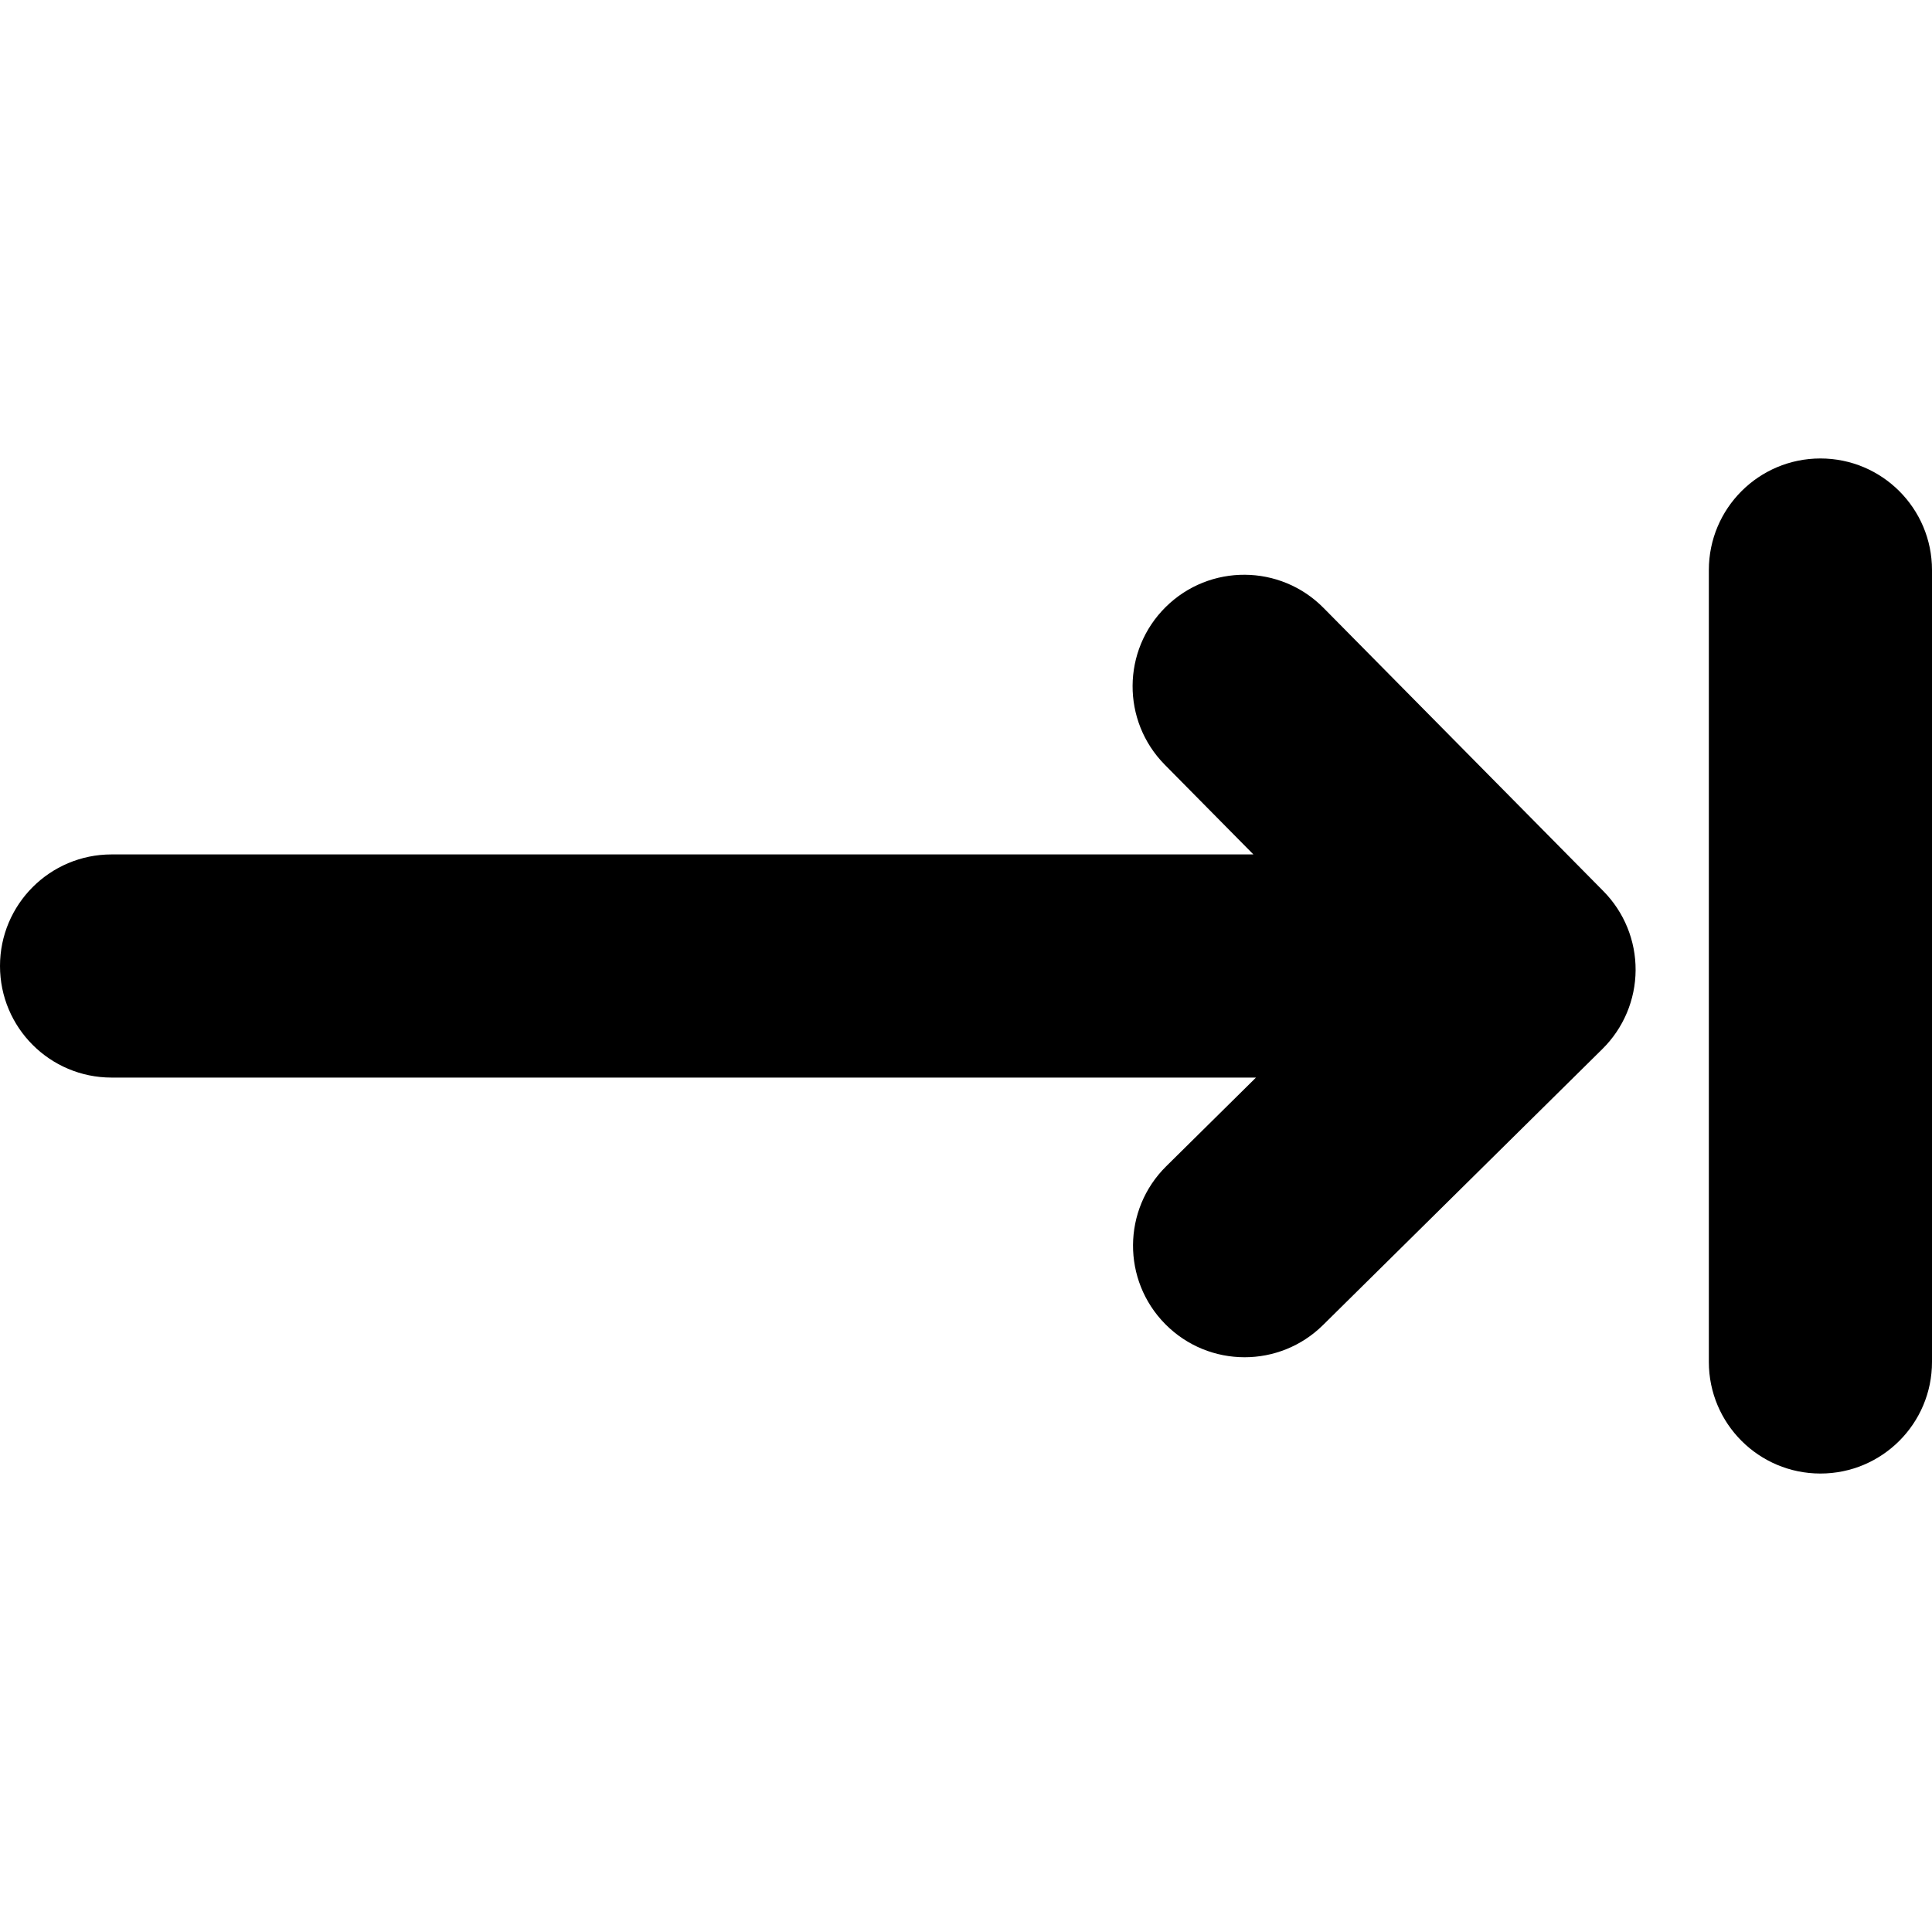
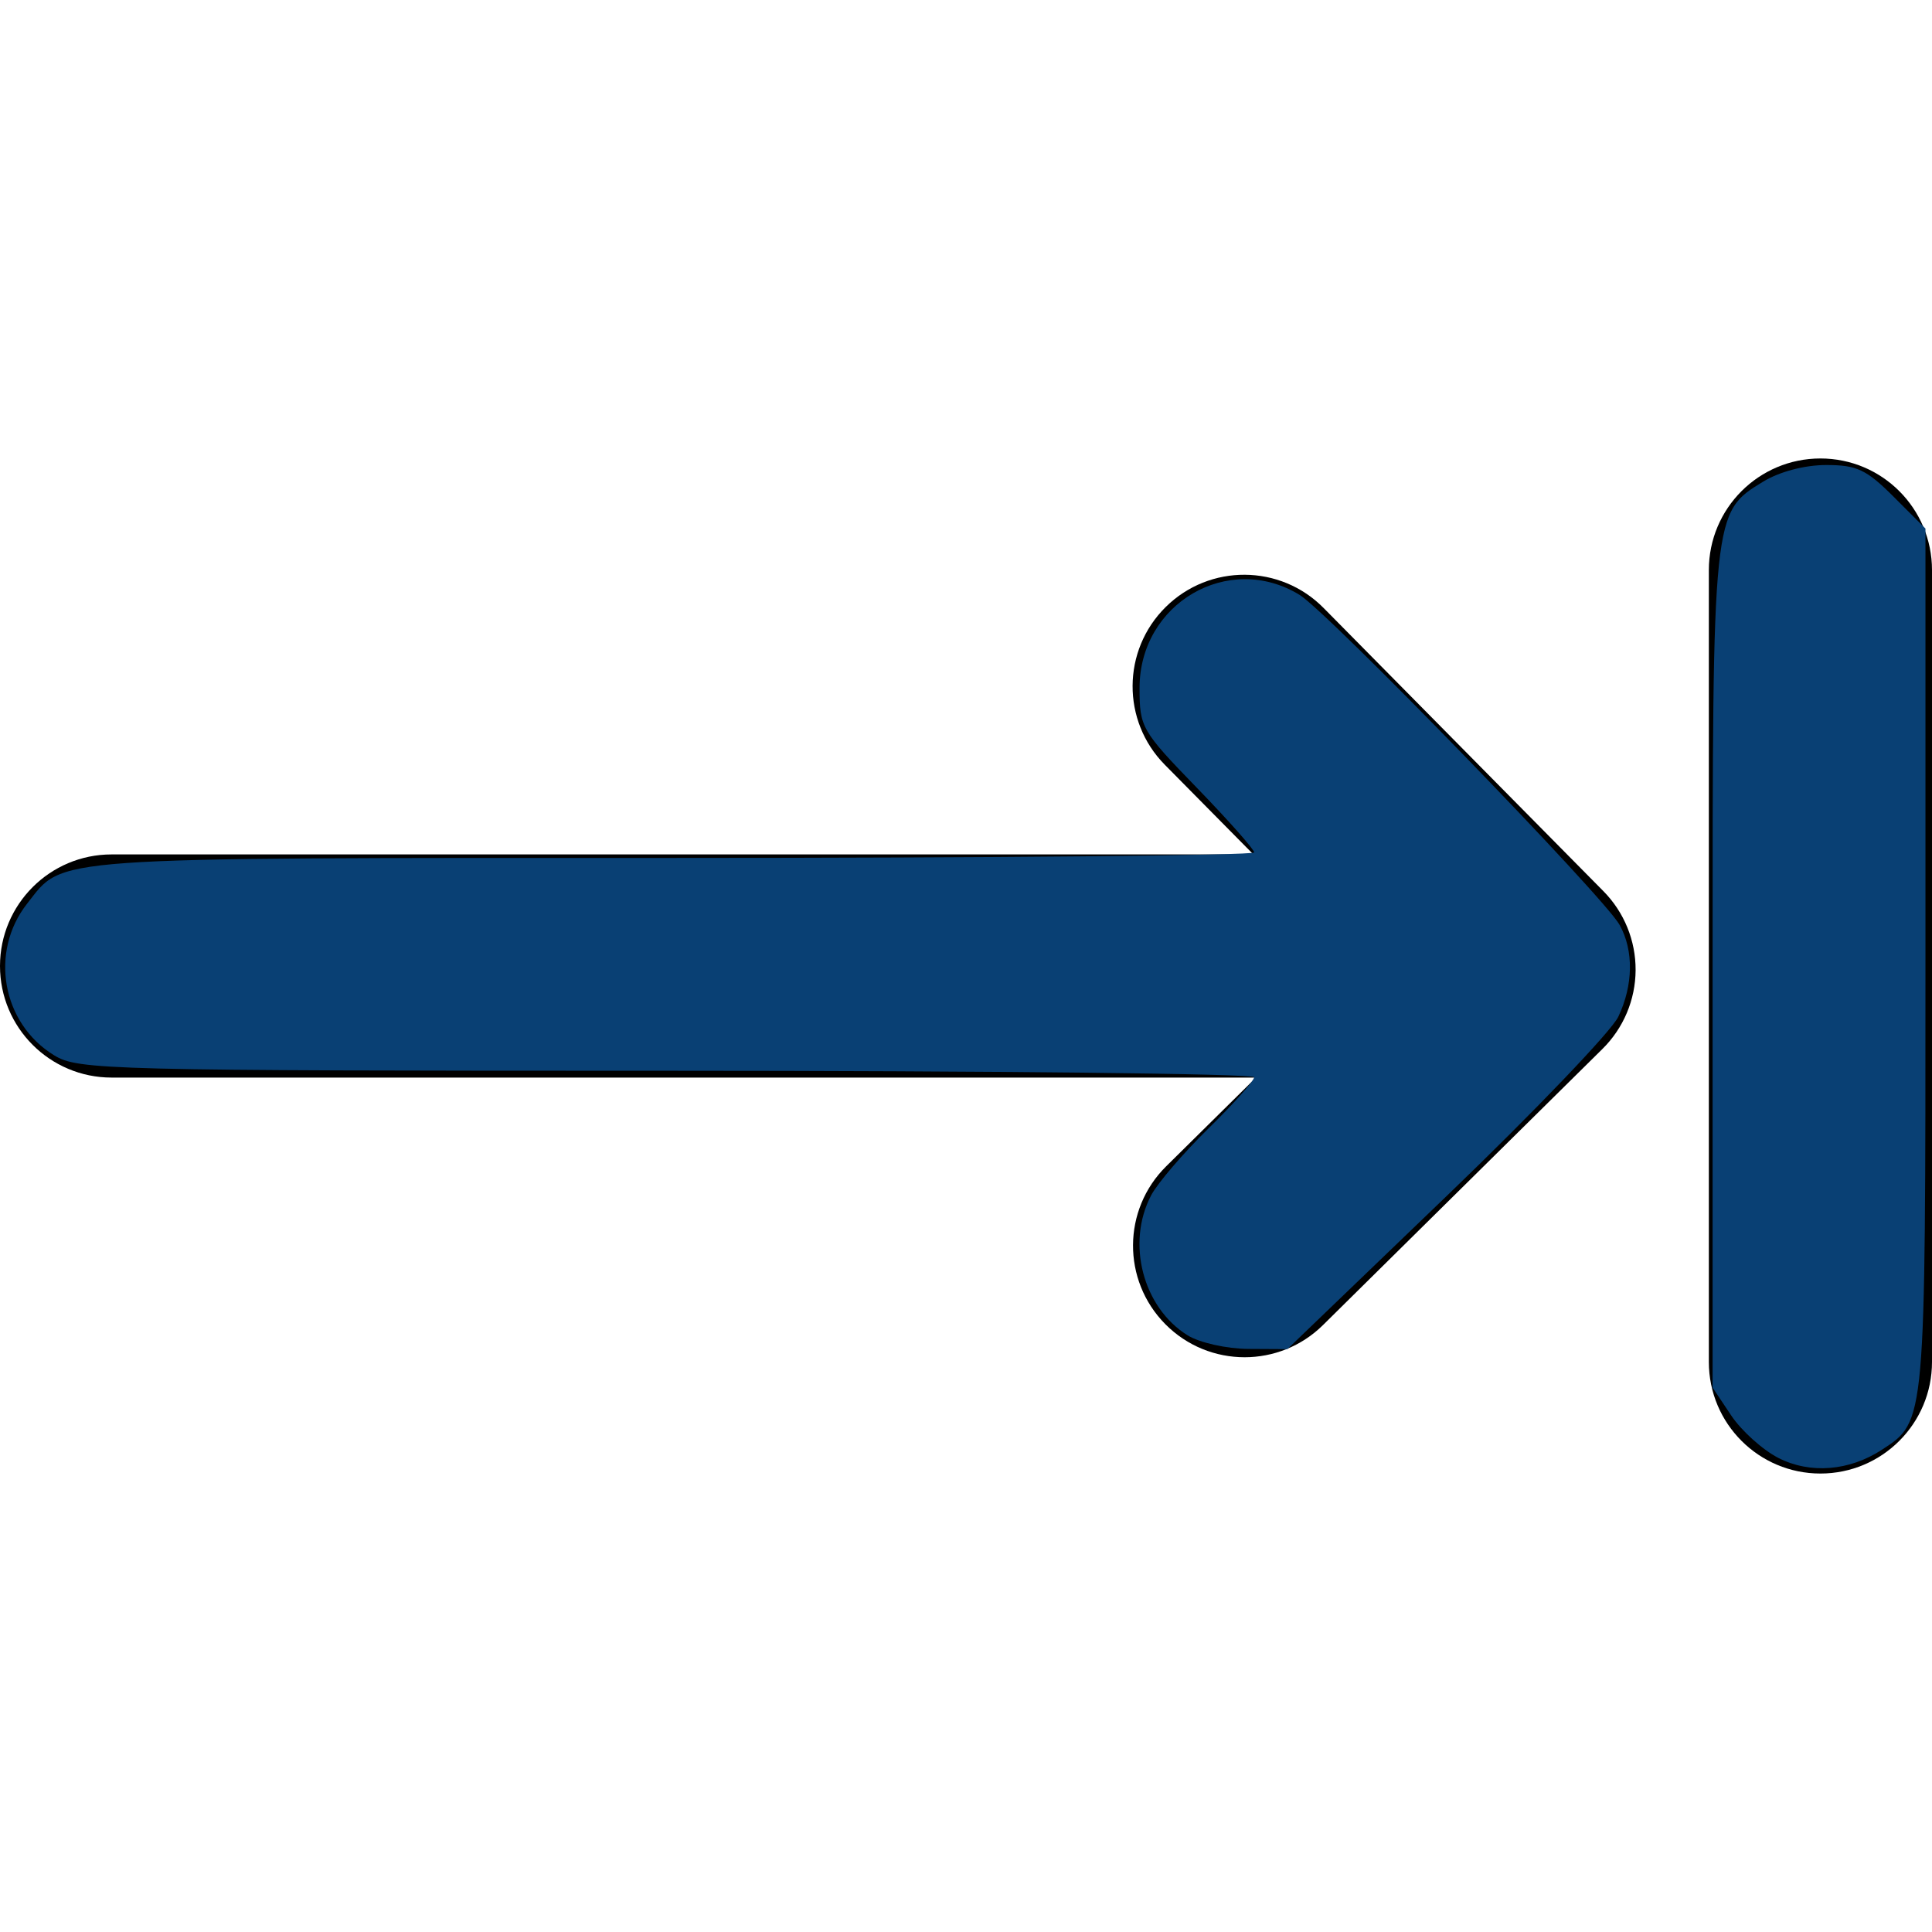
<svg xmlns="http://www.w3.org/2000/svg" version="1.1" id="Capa_1" x="0px" y="0px" width="909.061px" height="909.061px" viewBox="0 0 909.061 909.061" style="enable-background:new 0 0 909.061 909.061;" xml:space="preserve">
-   <g>
-     <path d="M0,454.53c0,28.996,23.505,52.5,52.5,52.5h538.473l-42.252,41.748c-20.625,20.379-20.824,53.619-0.445,74.244   c10.27,10.395,23.805,15.602,37.348,15.6c13.328,0,26.666-5.045,36.896-15.154L754,493.556c9.904-9.785,15.518-23.105,15.6-37.029   c0.084-13.923-5.367-27.311-15.154-37.214L622.762,286.04c-20.379-20.624-53.617-20.826-74.244-0.445   c-20.625,20.379-20.824,53.619-0.445,74.244l41.689,42.192H52.5C23.505,402.031,0,425.536,0,454.53z" />
-     <path d="M856.561,215.72c-28.996,0-52.5,23.505-52.5,52.5v372.621c0,28.994,23.504,52.5,52.5,52.5c28.994,0,52.5-23.506,52.5-52.5   V268.22C909.061,239.225,885.555,215.72,856.561,215.72z" />
+   <defs id="defs3343" />
+   <g id="g3308">
+     <path d="M0,454.53c0,28.996,23.505,52.5,52.5,52.5h538.473l-42.252,41.748c-20.625,20.379-20.824,53.619-0.445,74.244   c10.27,10.395,23.805,15.602,37.348,15.6c13.328,0,26.666-5.045,36.896-15.154L754,493.556c9.904-9.785,15.518-23.105,15.6-37.029   c0.084-13.923-5.367-27.311-15.154-37.214L622.762,286.04c-20.379-20.624-53.617-20.826-74.244-0.445   c-20.625,20.379-20.824,53.619-0.445,74.244l41.689,42.192H52.5C23.505,402.031,0,425.536,0,454.53z" id="path3304" />
+     <path d="M856.561,215.72c-28.996,0-52.5,23.505-52.5,52.5v372.621c0,28.994,23.504,52.5,52.5,52.5c28.994,0,52.5-23.506,52.5-52.5   V268.22C909.061,239.225,885.555,215.72,856.561,215.72z" id="path3306" />
  </g>
-   <g>
- </g>
-   <g>
- </g>
-   <g>
- </g>
-   <g>
- </g>
-   <g>
- </g>
-   <g>
- </g>
-   <g>
- </g>
-   <g>
- </g>
-   <g>
- </g>
-   <g>
- </g>
-   <g>
- </g>
-   <g>
- </g>
-   <g>
- </g>
-   <g>
- </g>
-   <g>
- </g>
+   <g id="g3310" />
+   <g id="g3312" />
+   <g id="g3314" />
+   <g id="g3316" />
+   <g id="g3318" />
+   <g id="g3320" />
+   <g id="g3322" />
+   <g id="g3324" />
+   <g id="g3326" />
+   <g id="g3328" />
+   <g id="g3330" />
+   <g id="g3332" />
+   <g id="g3334" />
+   <g id="g3336" />
+   <g id="g3338" />
+   <path style="opacity:1;fill:#094074;fill-opacity:1;stroke-width:3.852" d="m 558.814,628.316 c -21.086,-13.087 -28.982,-43.458 -17.141,-65.93 3.015,-5.721 15.148,-19.876 26.964,-31.456 11.815,-11.58 21.482,-22.413 21.482,-24.075 0,-1.661 -124.37,-3.027 -276.378,-3.035 C 50.131,503.807 36.816,503.472 25.5,496.572 0.908,481.576 -5.098,447.897 12.768,425.184 30.321,402.869 18.797,403.685 316.439,403.685 c 150.524,0 273.68,-1.169 273.68,-2.597 0,-1.429 -12.134,-15.111 -26.964,-30.405 -26.039,-26.854 -26.964,-28.464 -26.964,-46.959 0,-39.854 41.825,-64.23 75.242,-43.851 13.508,8.238 143.278,142.047 150.659,155.35 6.674,12.027 6.435,28.287 -0.635,43.187 -3.218,6.782 -39.57,44.745 -80.782,84.362 l -74.931,72.031 -18.406,-0.102 c -10.138,-0.057 -22.951,-2.924 -28.526,-6.383 z" id="path3890" />
+   <path style="opacity:1;fill:#094074;fill-opacity:1;stroke-width:3.852" d="m 836.721,685.969 c -7.373,-3.779 -17.34,-12.76 -22.149,-19.959 l -8.744,-13.089 V 456.919 c 0,-216.386 -0.066,-215.748 23.843,-230.325 7.634,-4.654 19.502,-7.78 29.575,-7.788 14.416,-0.012 18.964,2.126 31.779,14.94 l 14.955,14.955 v 202.872 c 0,218.95 0.17,217.032 -20.426,230.527 -15.384,10.08 -33.859,11.544 -48.833,3.87 z" id="path3892" />
</svg>
